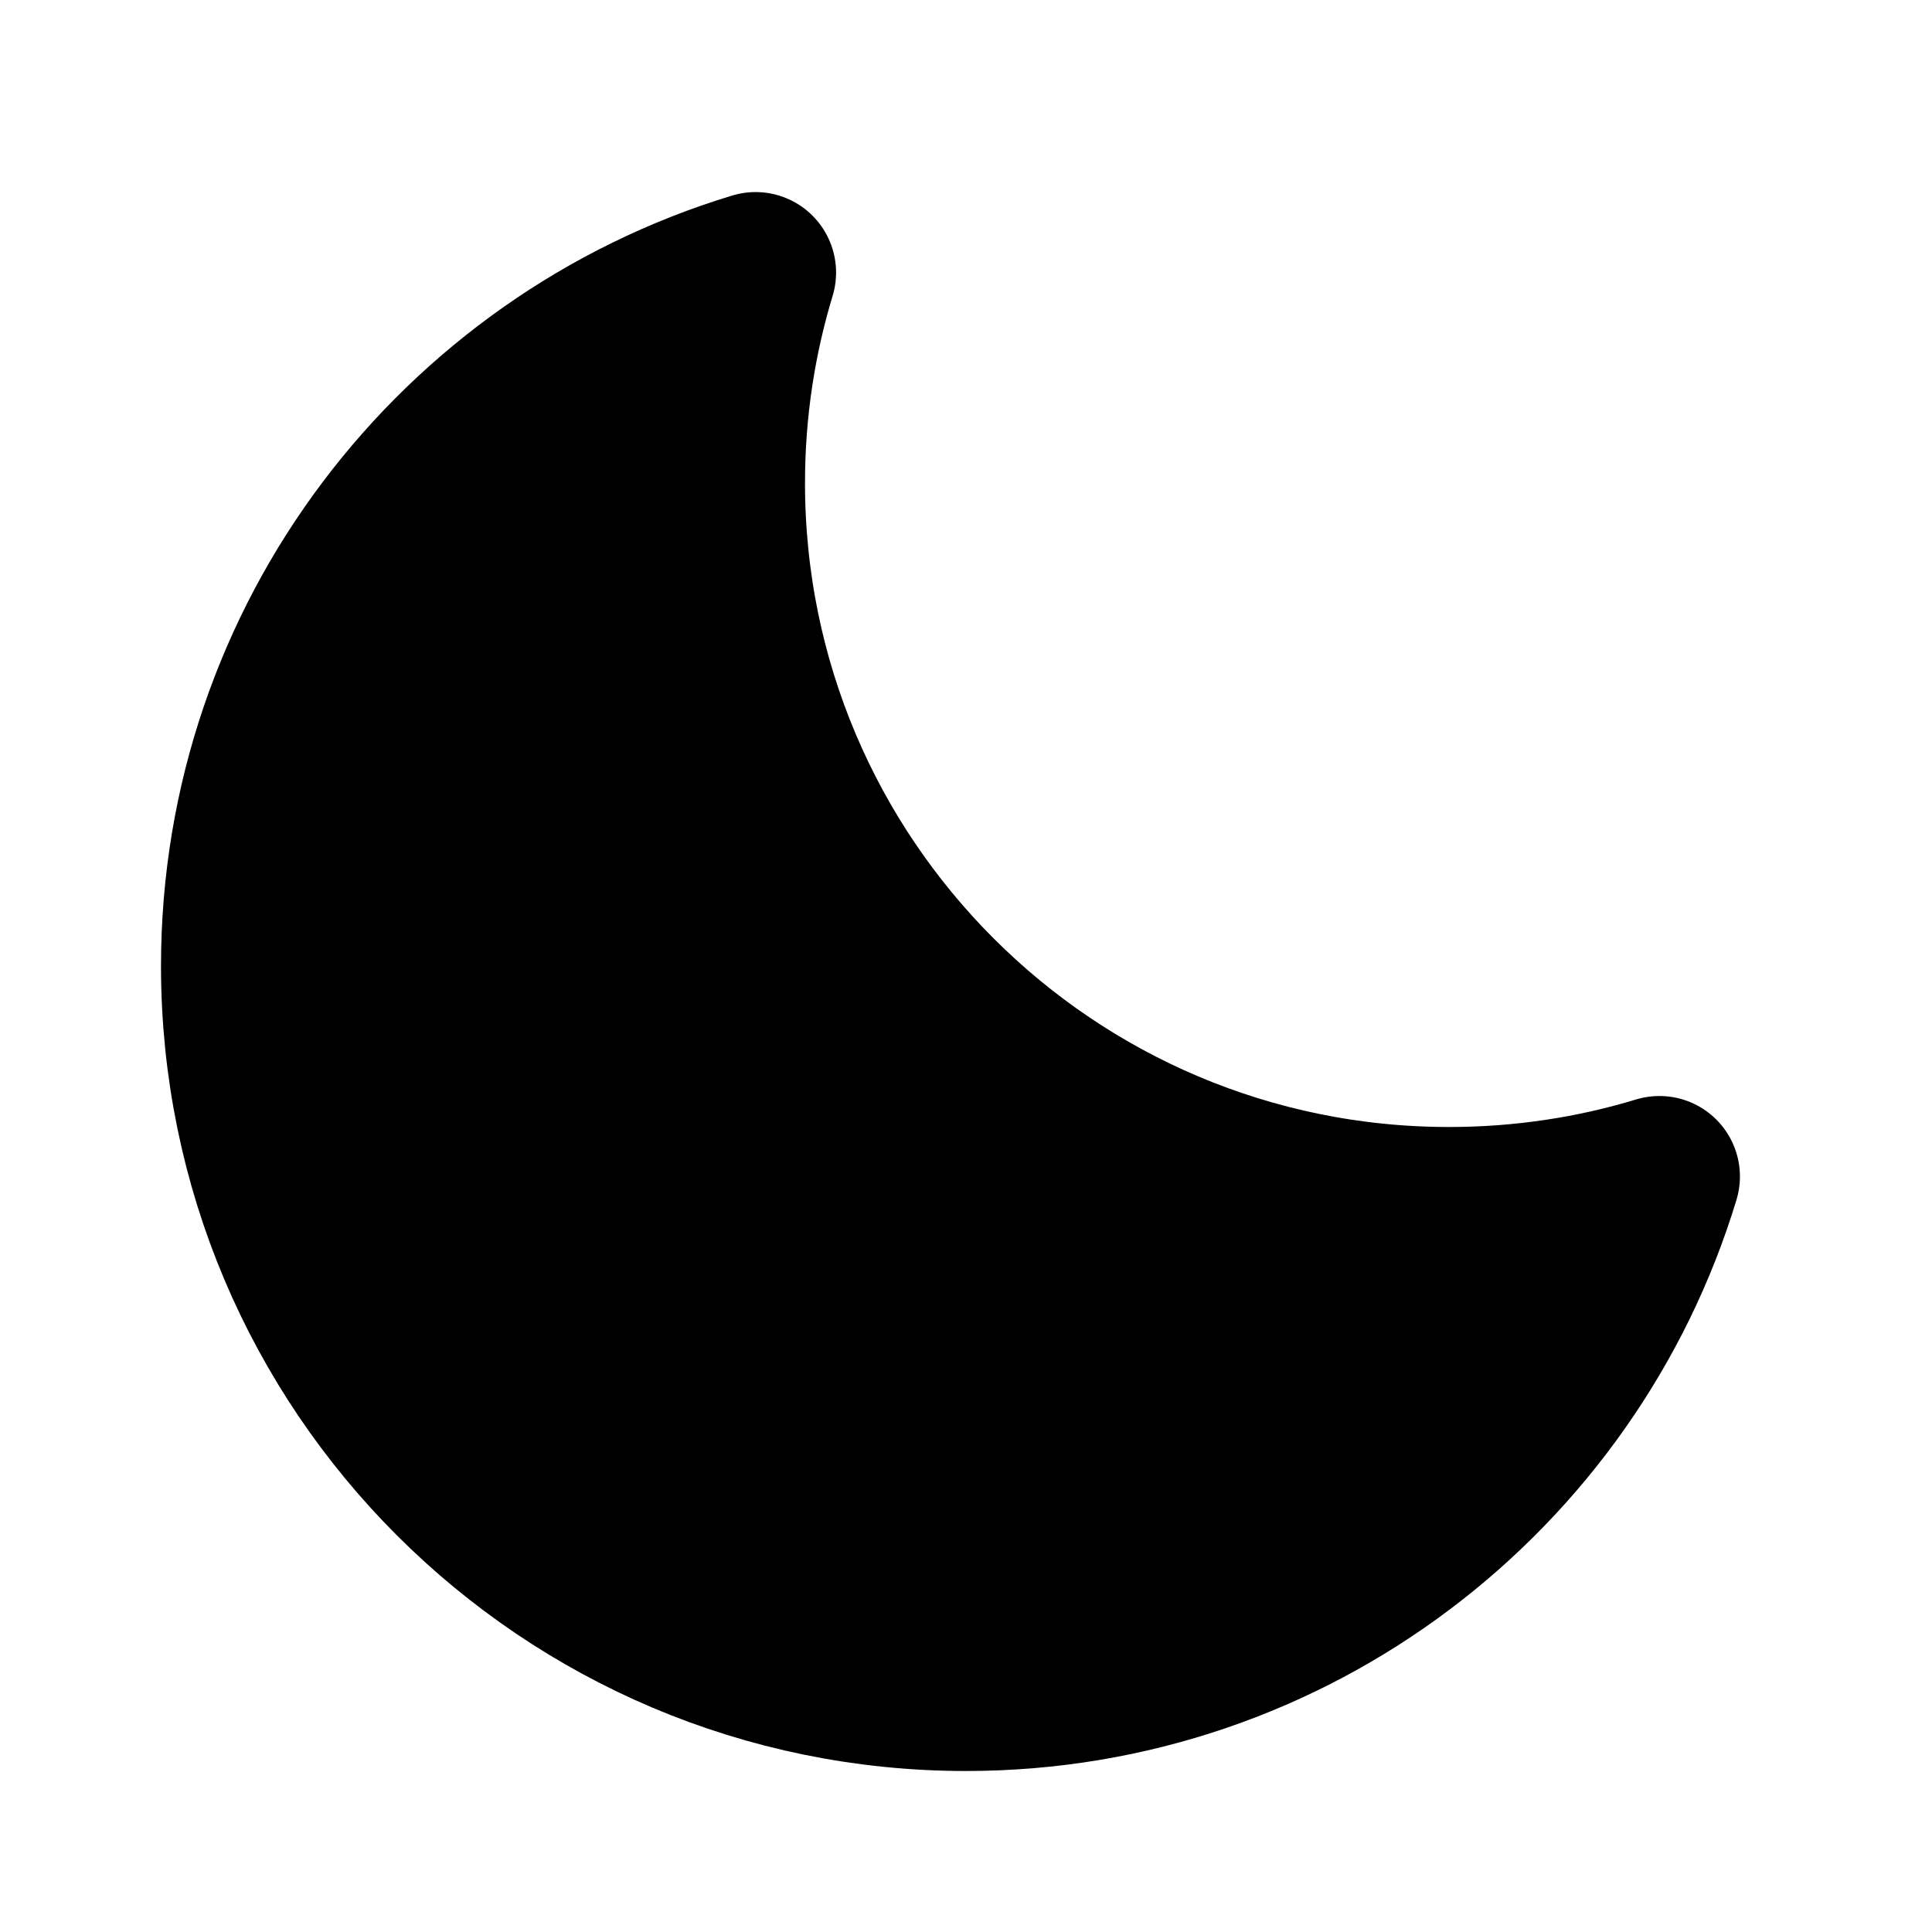
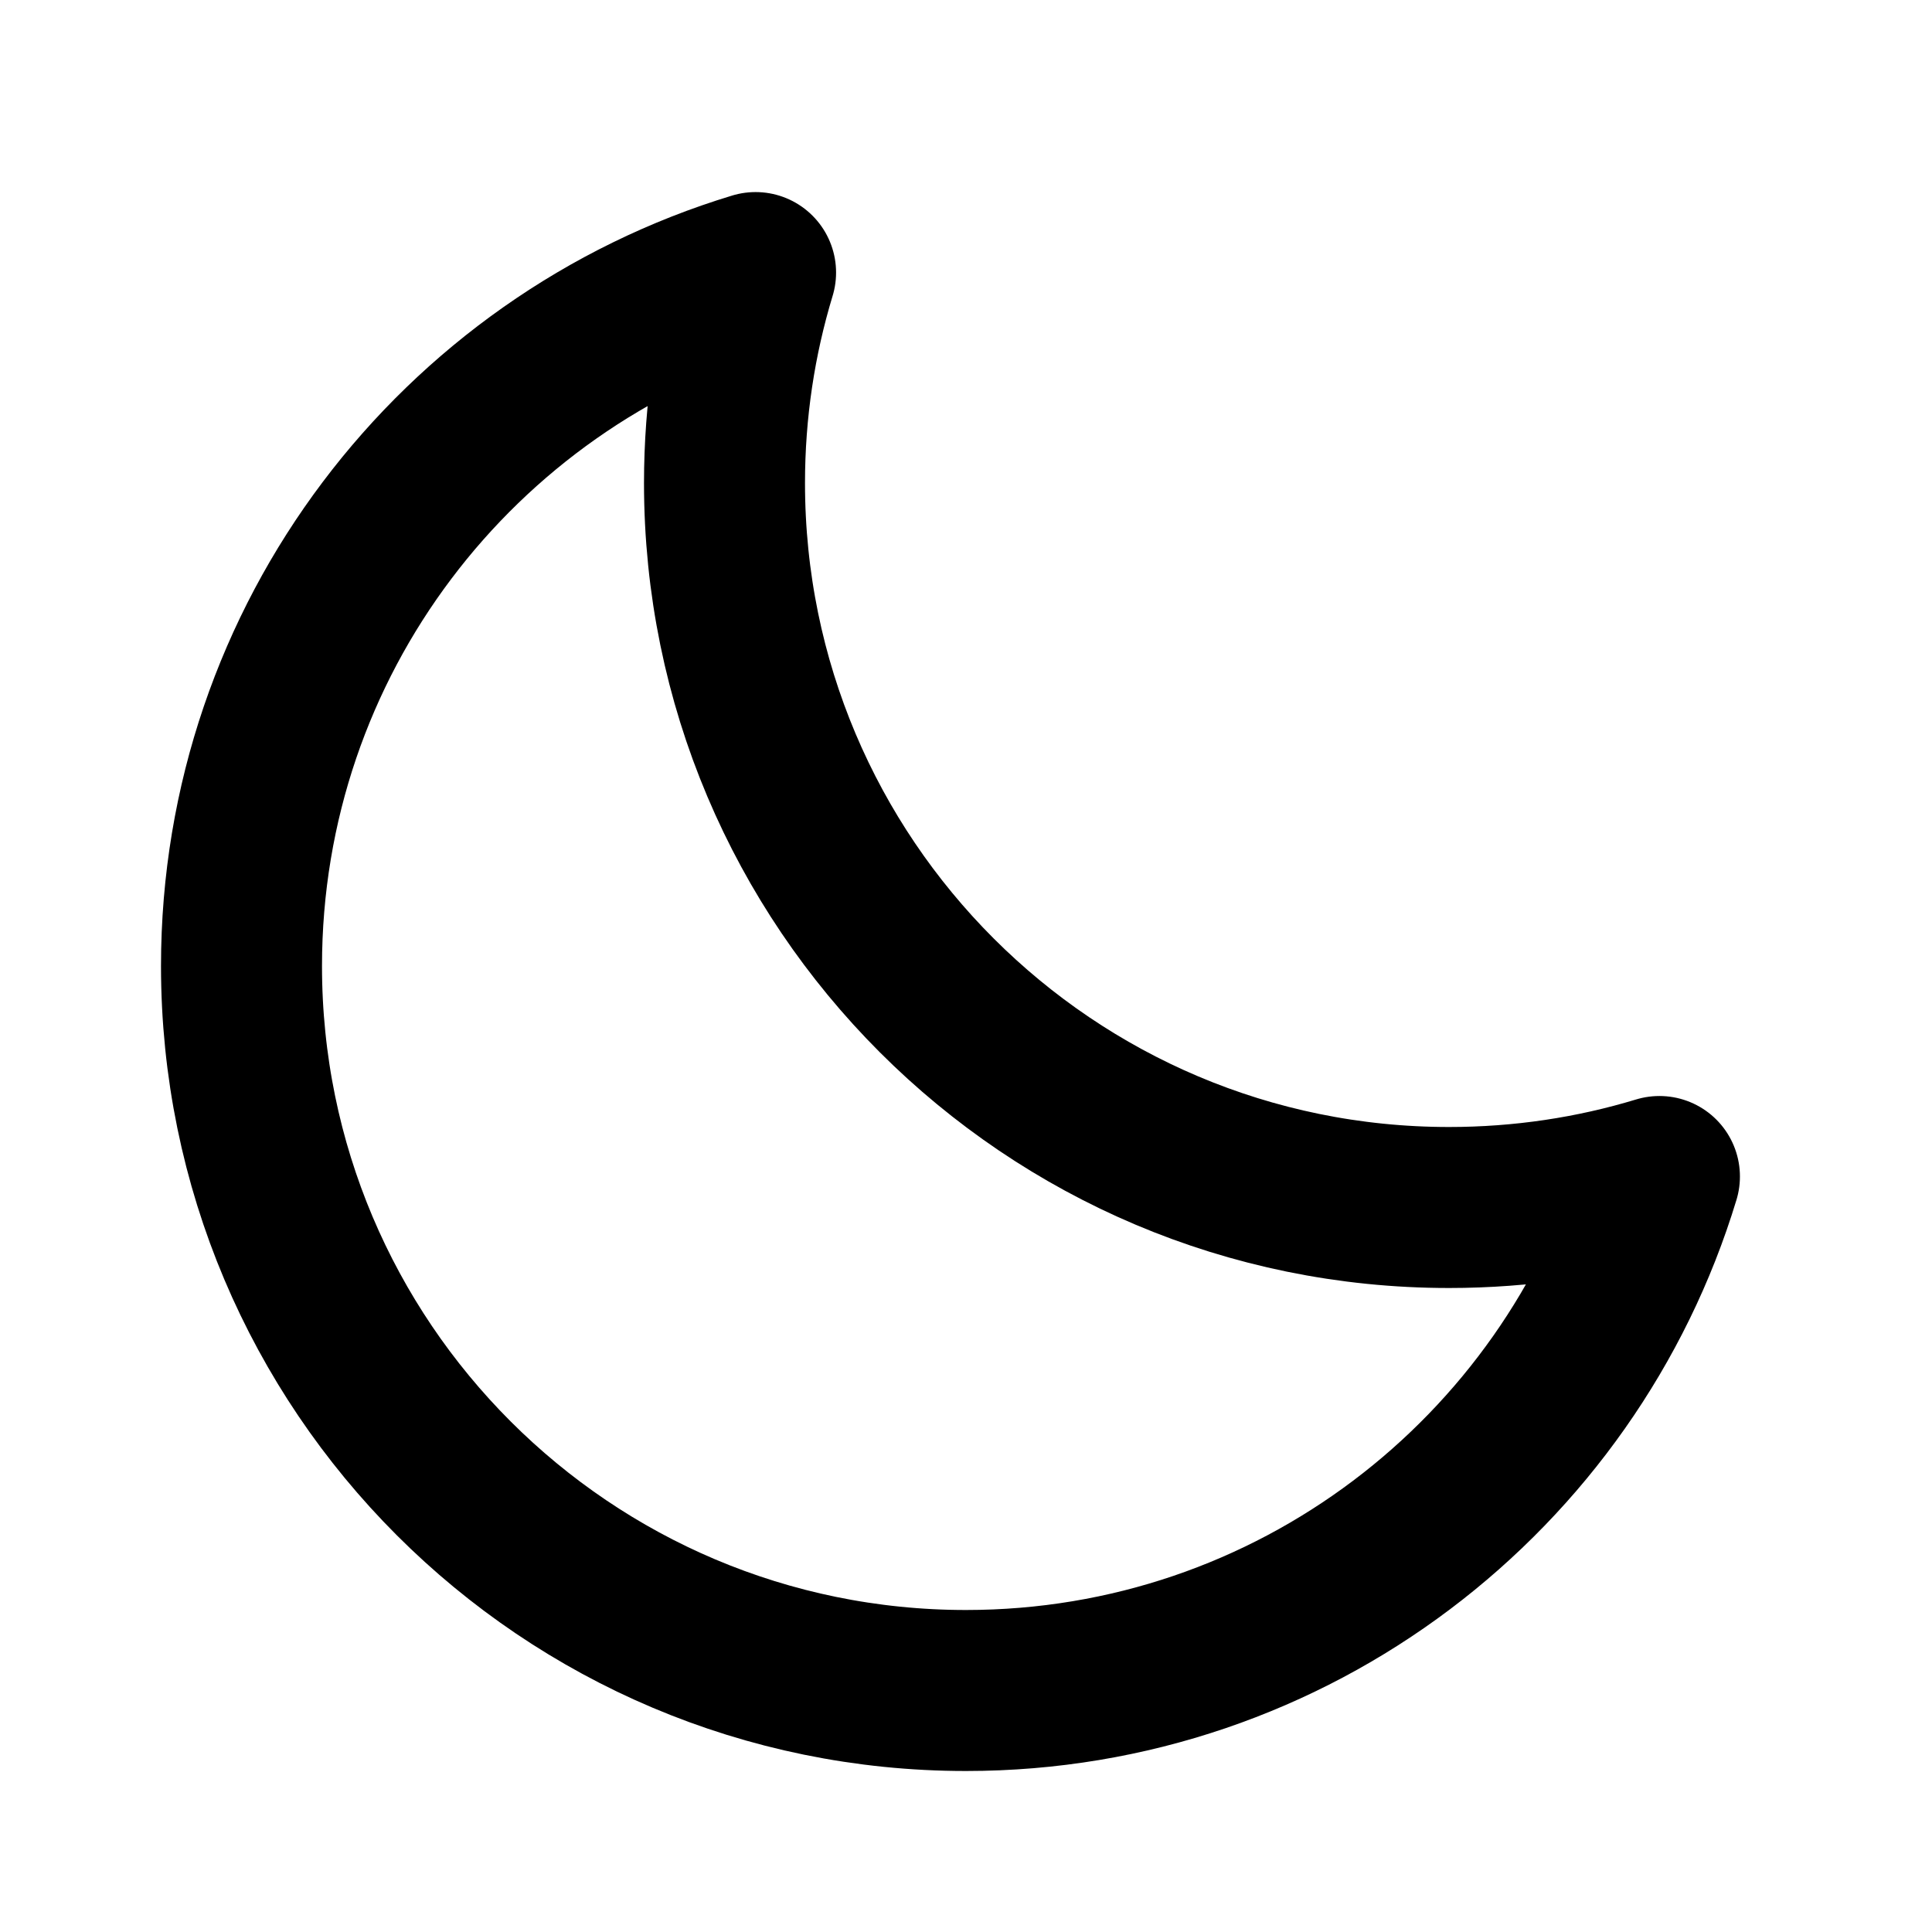
- <svg xmlns="http://www.w3.org/2000/svg" width="18px" height="18px" viewBox="0 0 24 24" fill="currentColor">
+ <svg xmlns="http://www.w3.org/2000/svg" width="18px" height="18px" viewBox="0 0 24 24" fill="none">
  <g id="Environment / Moon">
    <path id="Vector" d="M9 6C9 10.971 13.029 15 18 15C18.909 15 19.787 14.866 20.614 14.615C19.494 18.31 16.061 21 12 21C7.029 21 3 16.971 3 12C3 7.939 5.69 4.506 9.386 3.386C9.135 4.213 9 5.091 9 6Z" stroke="currentColor" stroke-width="2" stroke-linecap="round" stroke-linejoin="round" />
  </g>
</svg>
